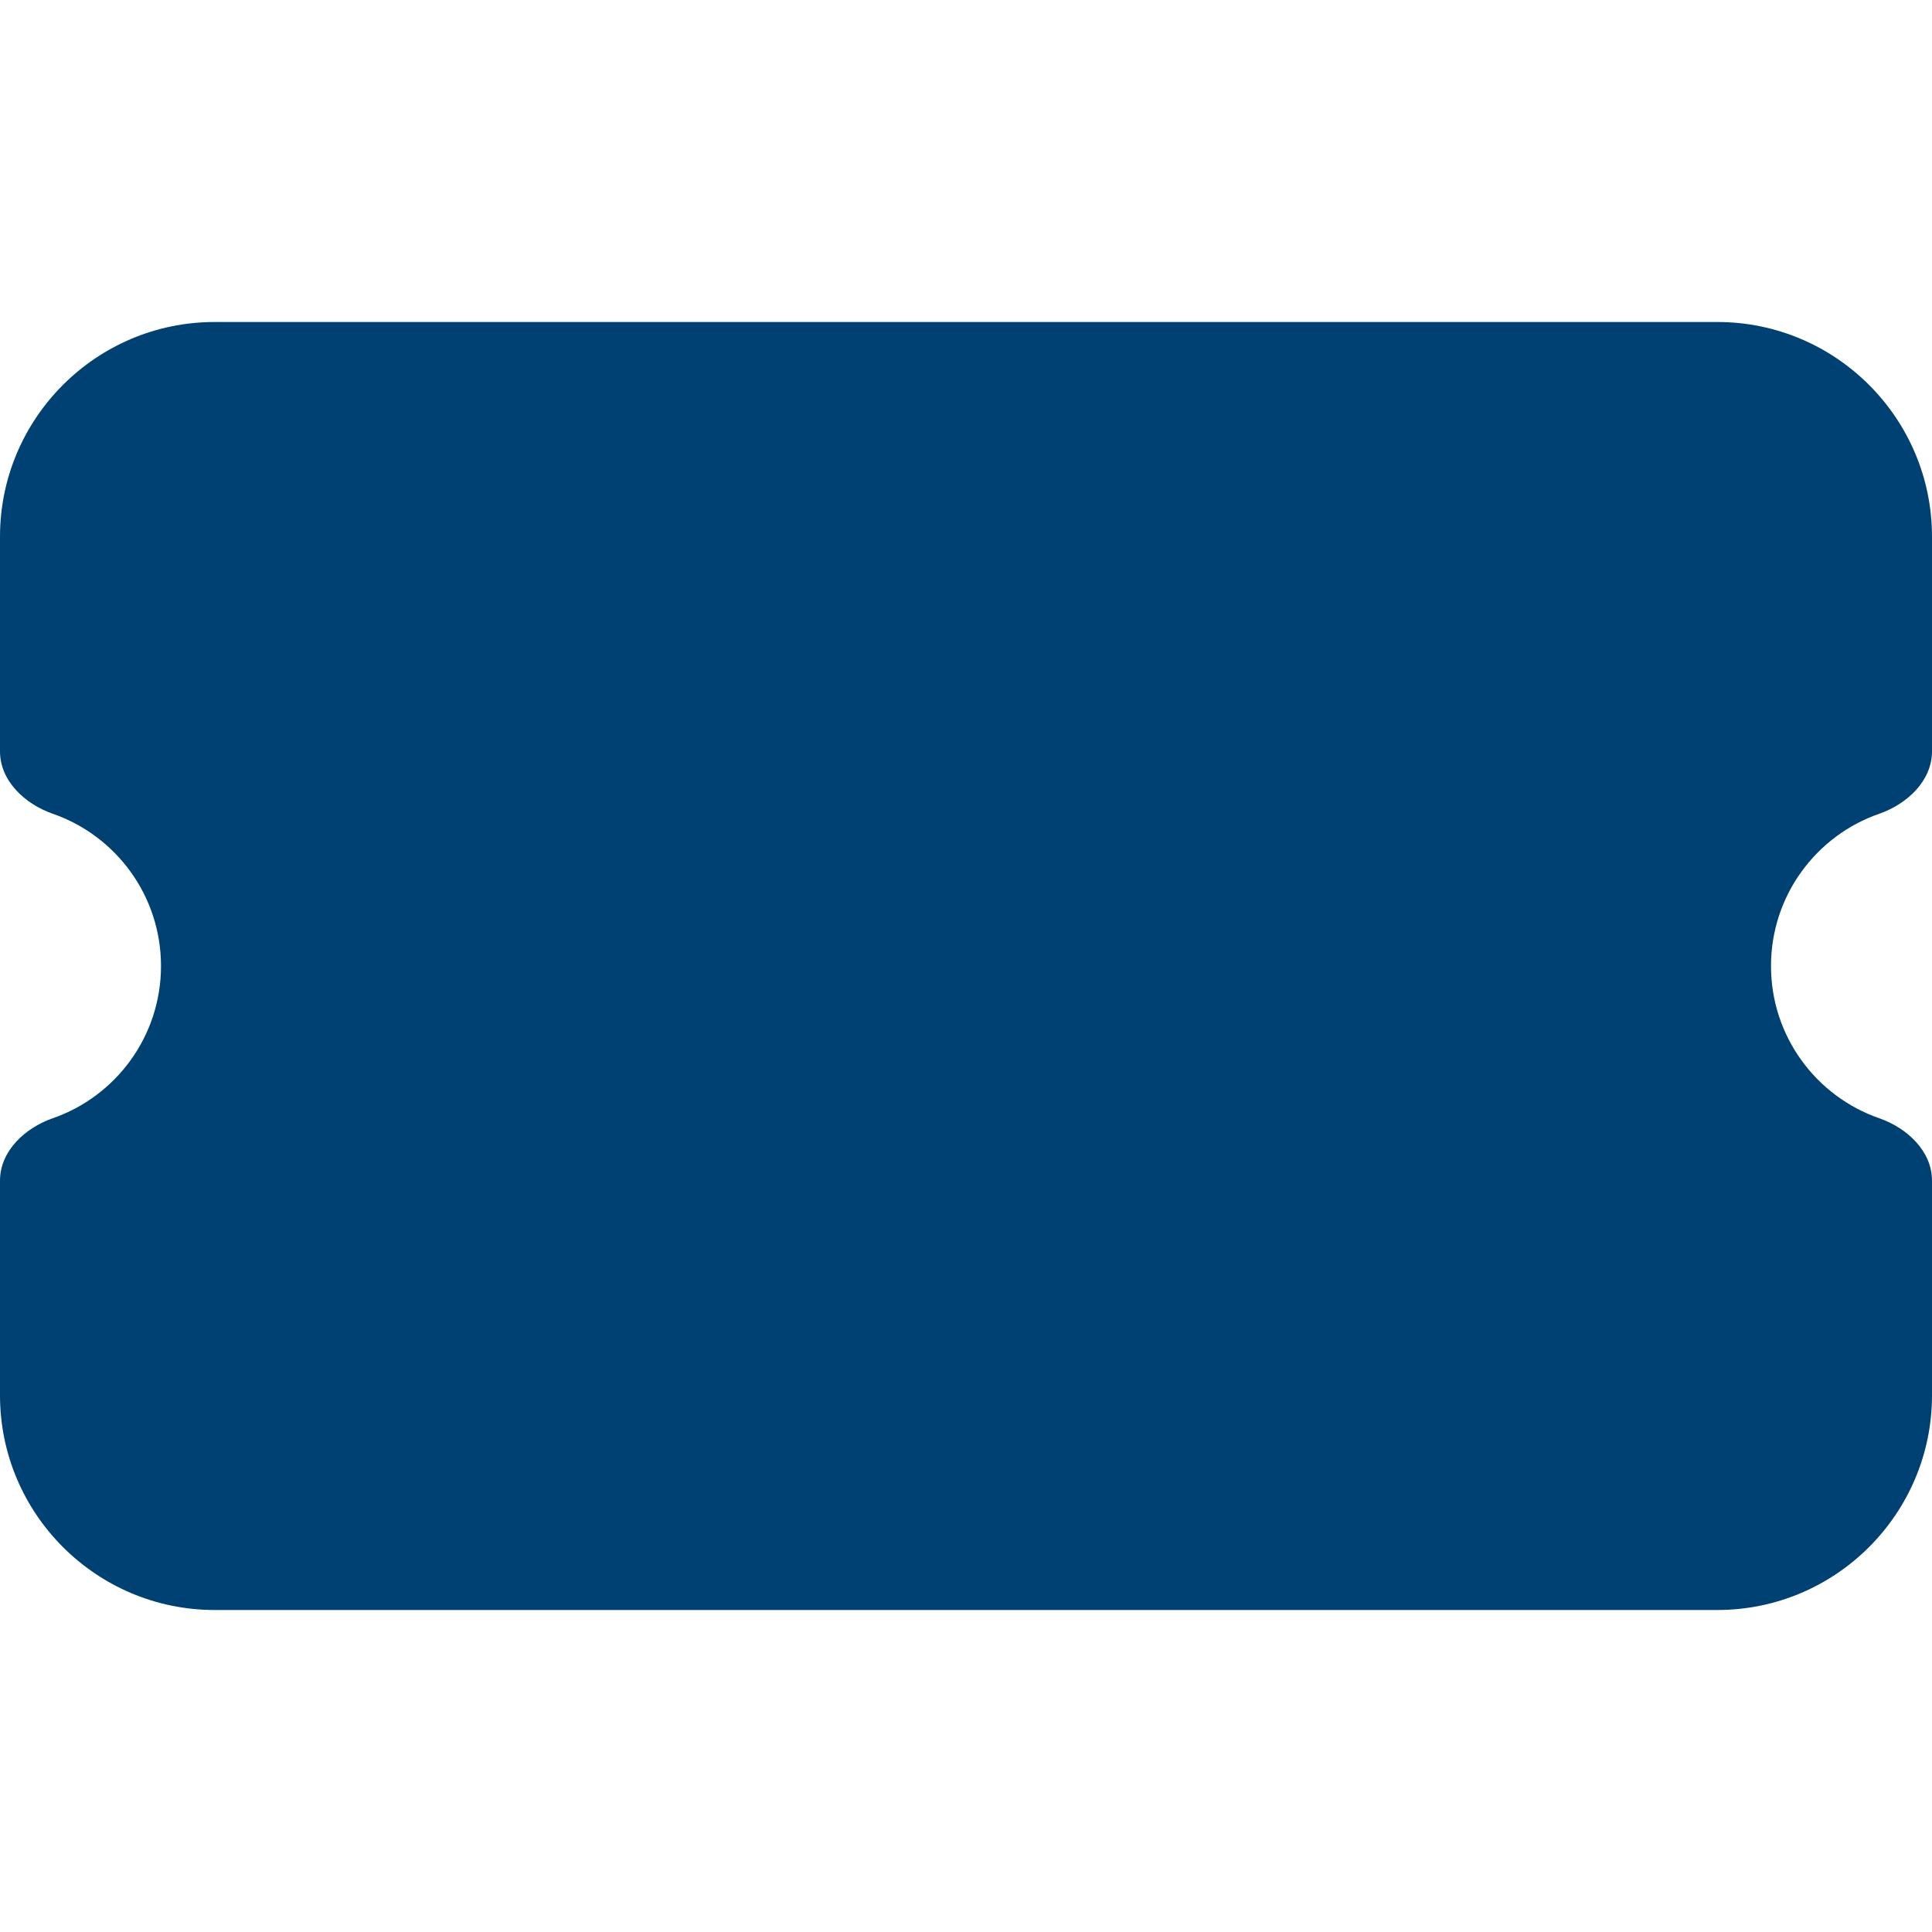
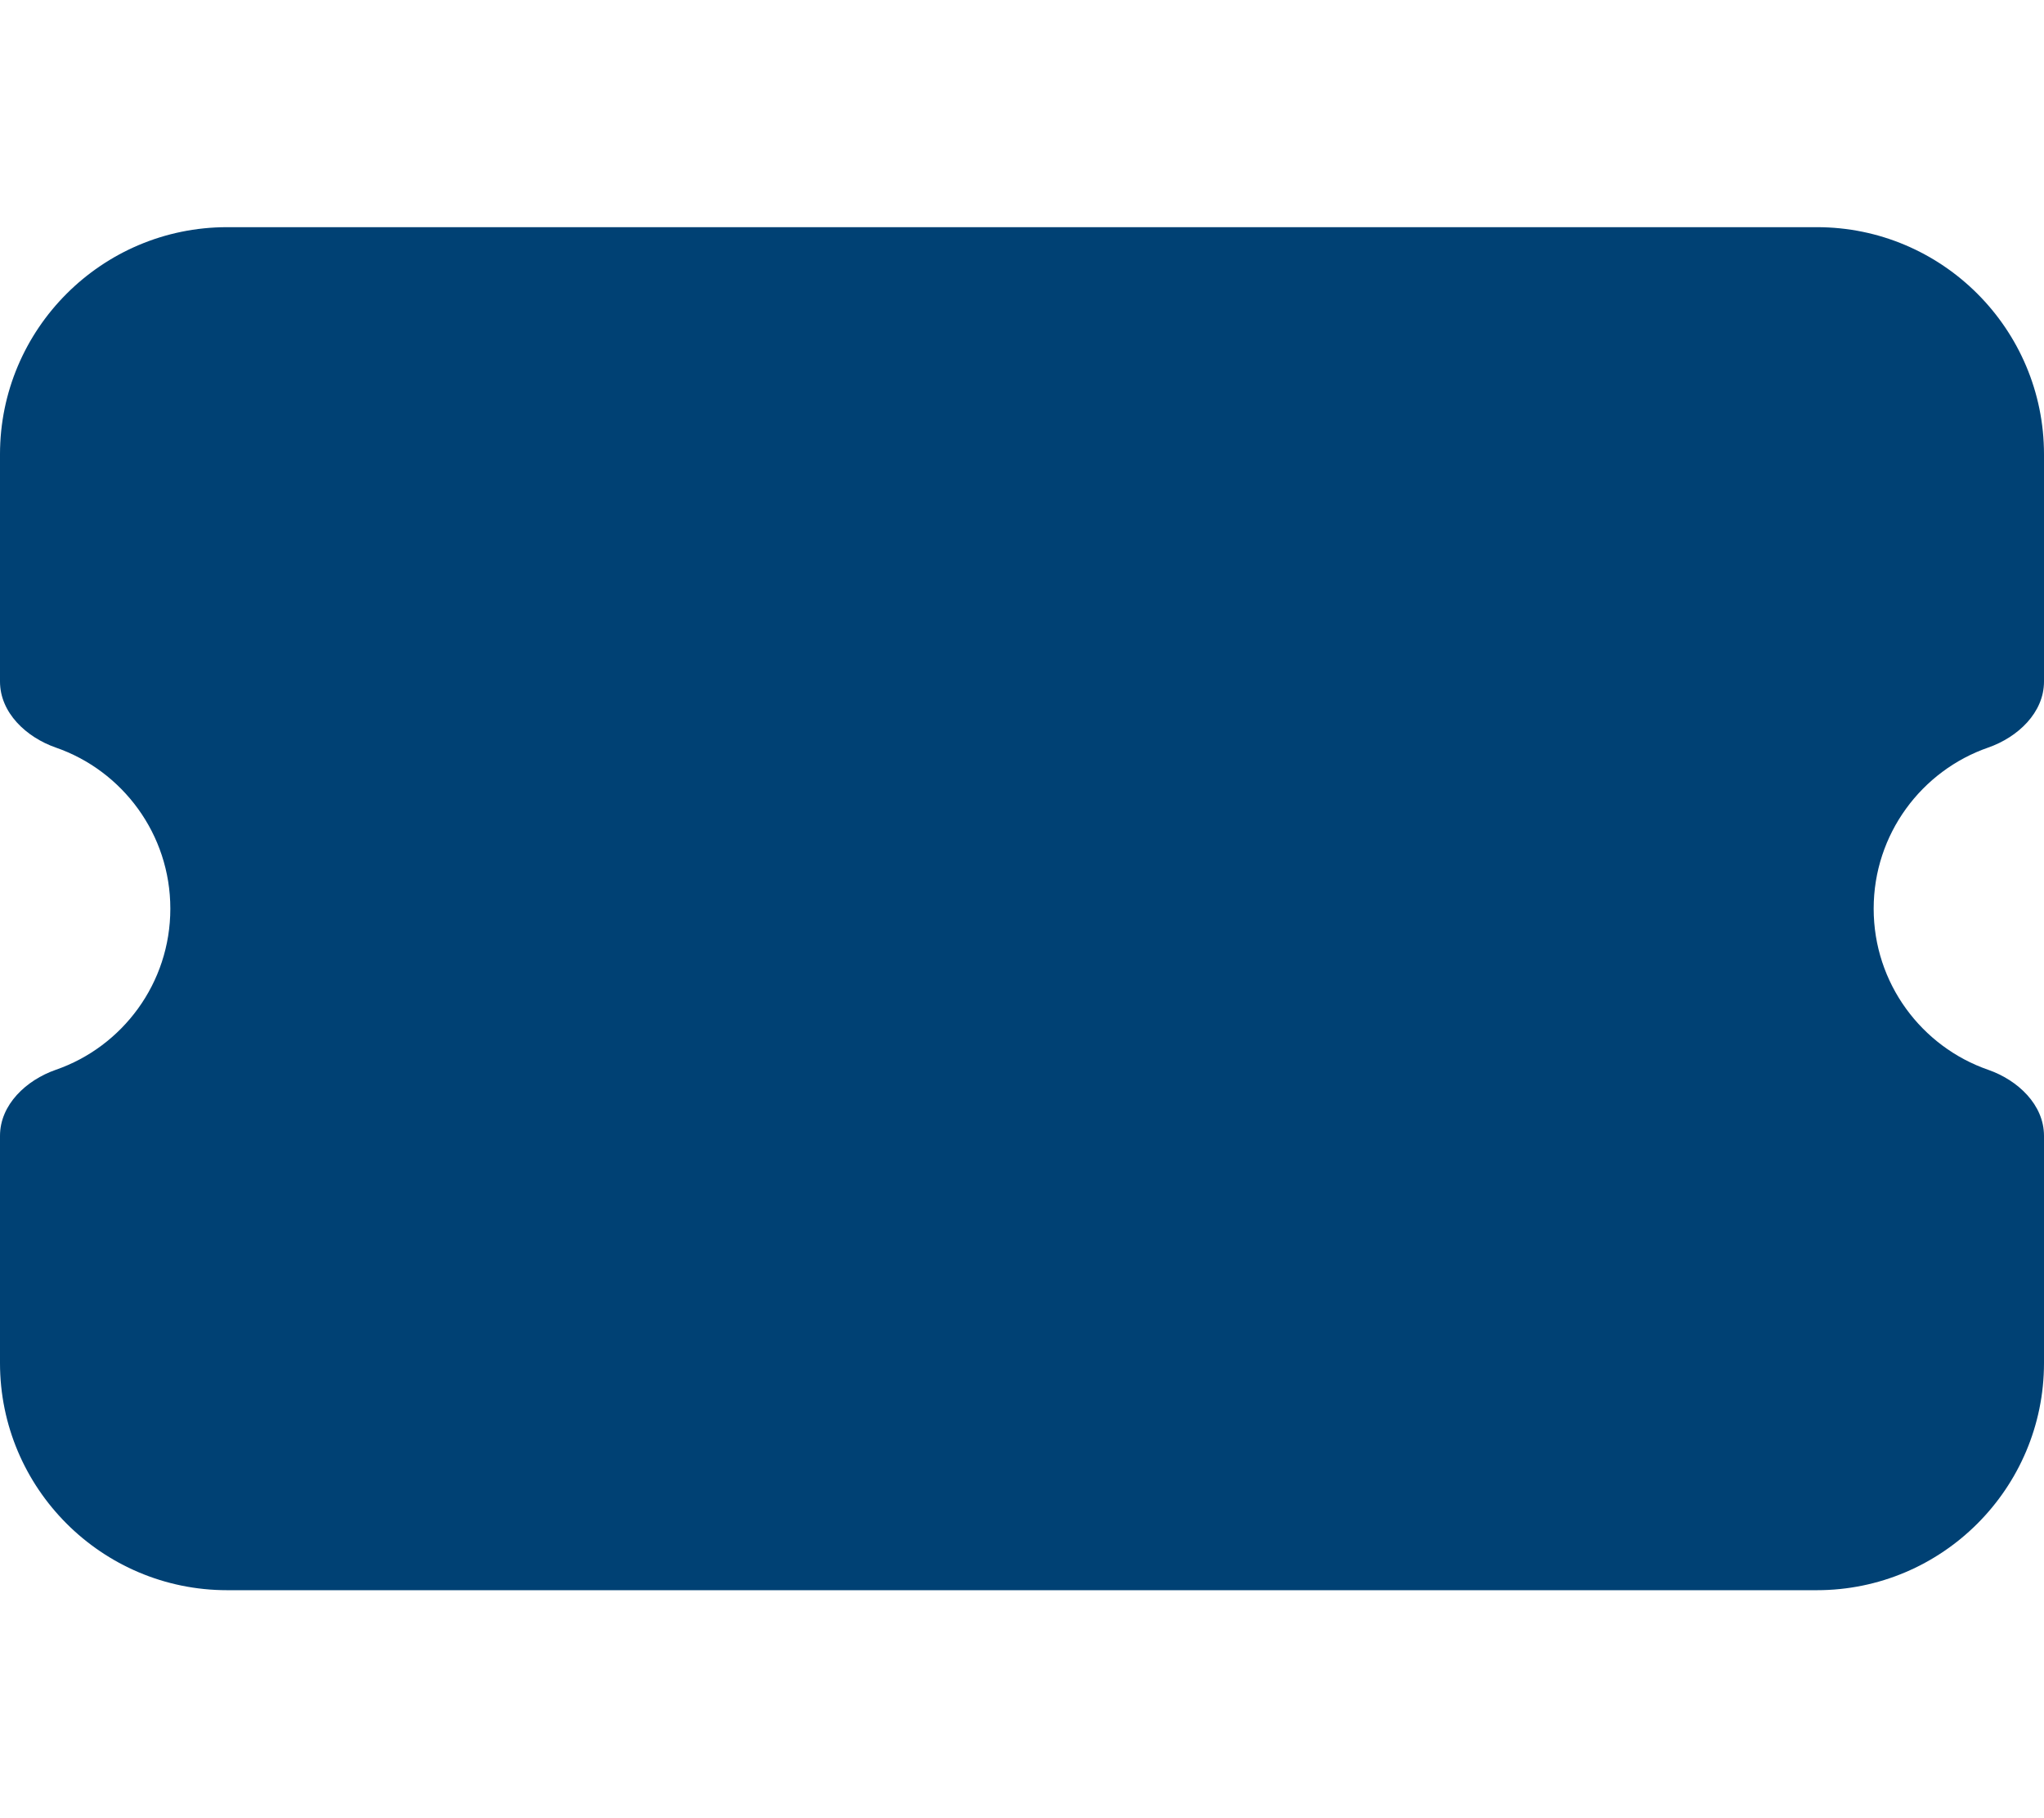
- <svg xmlns="http://www.w3.org/2000/svg" viewBox="0 0 576 512" width="61" height="61">
-   <path fill="#004174" d="M64 64C28.7 64 0 92.7 0 128v64c0 8.8 7.4 15.7 15.7 18.6C34.5 217.1 48 235 48 256s-13.5 38.9-32.3 45.4C7.4 304.3 0 311.2 0 320v64c0 35.3 28.7 64 64 64H512c35.3 0 64-28.7 64-64V320c0-8.8-7.4-15.7-15.7-18.6C541.5 294.9 528 277 528 256s13.5-38.9 32.3-45.4c8.3-2.9 15.7-9.8 15.7-18.6V128c0-35.3-28.7-64-64-64H64zm64 112l0 160c0 8.8 7.2 16 16 16H432c8.8 0 16-7.2 16-16V176c0-8.8-7.2-16-16-16H144c-8.8 0-16 7.2-16 16z" />
+ <svg xmlns="http://www.w3.org/2000/svg" viewBox="0 0 576 512">
+   <path fill="#004174" d="M64 64C28.7 64 0 92.7 0 128l0 64c0 8.8 7.4 15.7 15.7 18.6C34.5 217.1 48 235 48 256s-13.5 38.9-32.3 45.4C7.4 304.3 0 311.2 0 320l0 64c0 35.3 28.7 64 64 64l448 0c35.3 0 64-28.7 64-64l0-64c0-8.8-7.4-15.7-15.7-18.6C541.5 294.9 528 277 528 256s13.5-38.9 32.3-45.4c8.3-2.9 15.7-9.8 15.7-18.6l0-64c0-35.3-28.7-64-64-64L64 64zm64 112l0 160c0 8.8 7.2 16 16 16l288 0c8.8 0 16-7.2 16-16l0-160c0-8.8-7.2-16-16-16l-288 0c-8.8 0-16 7.2-16 16z" />
</svg>
